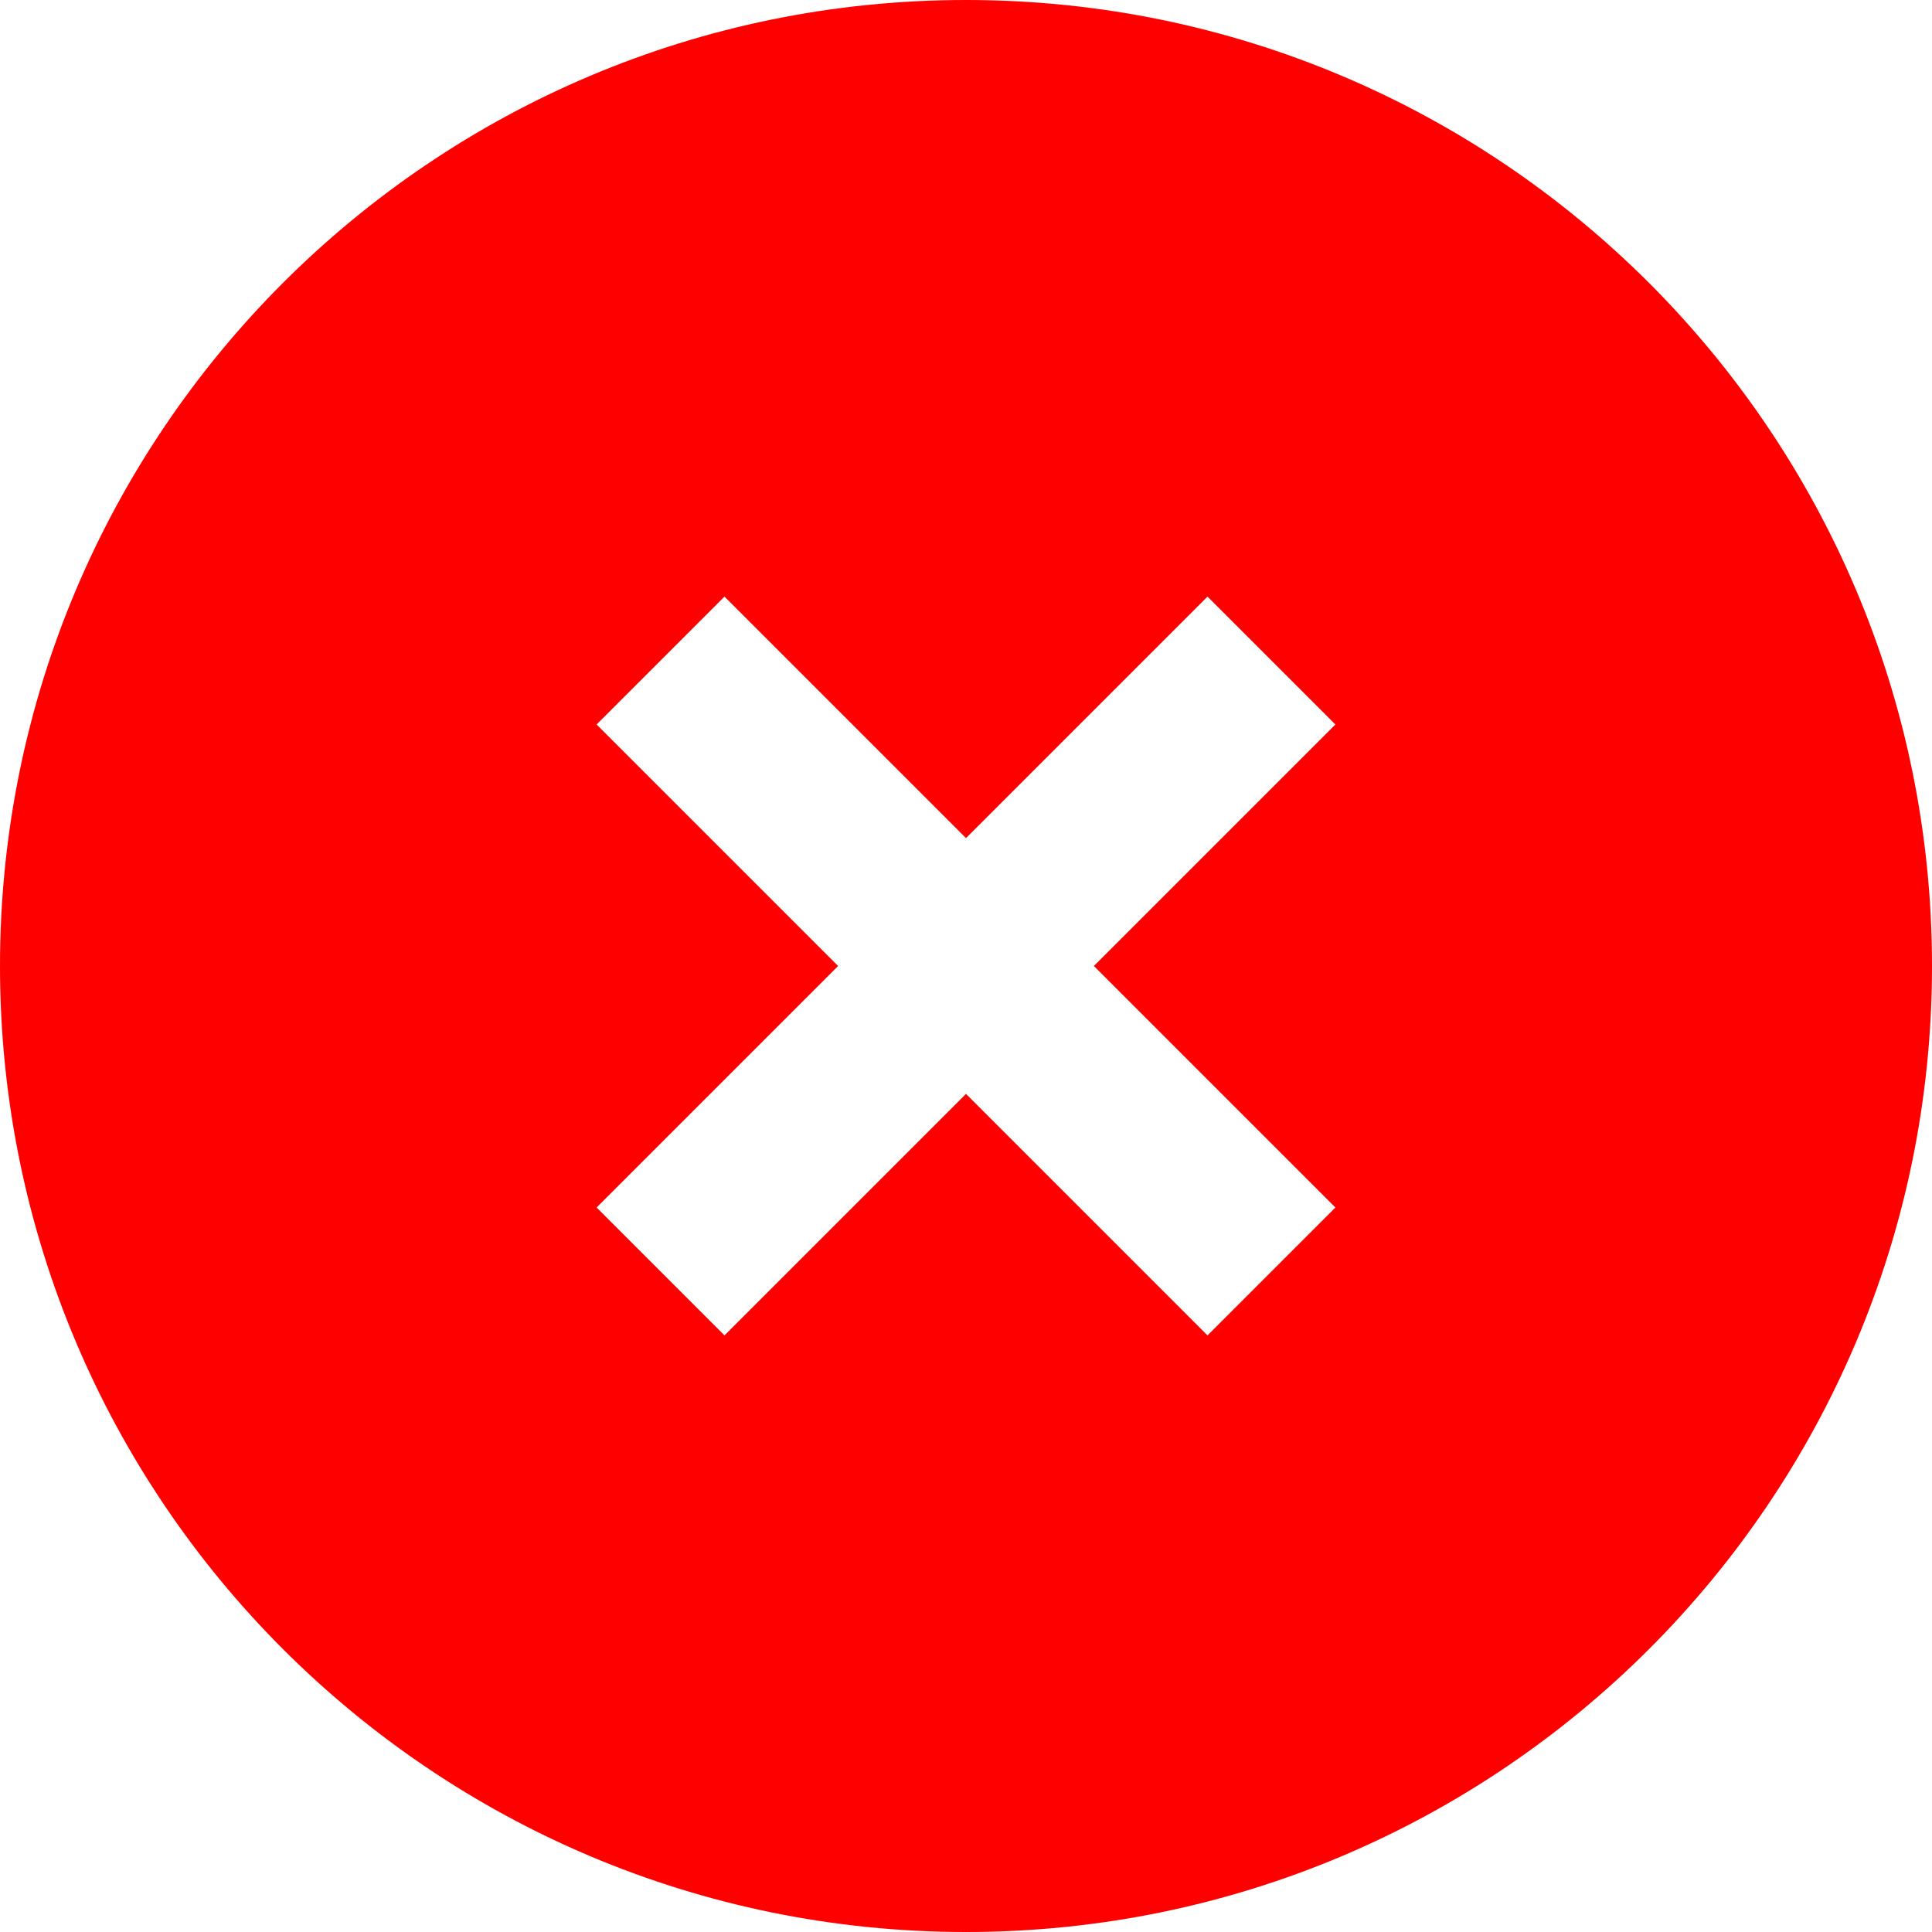
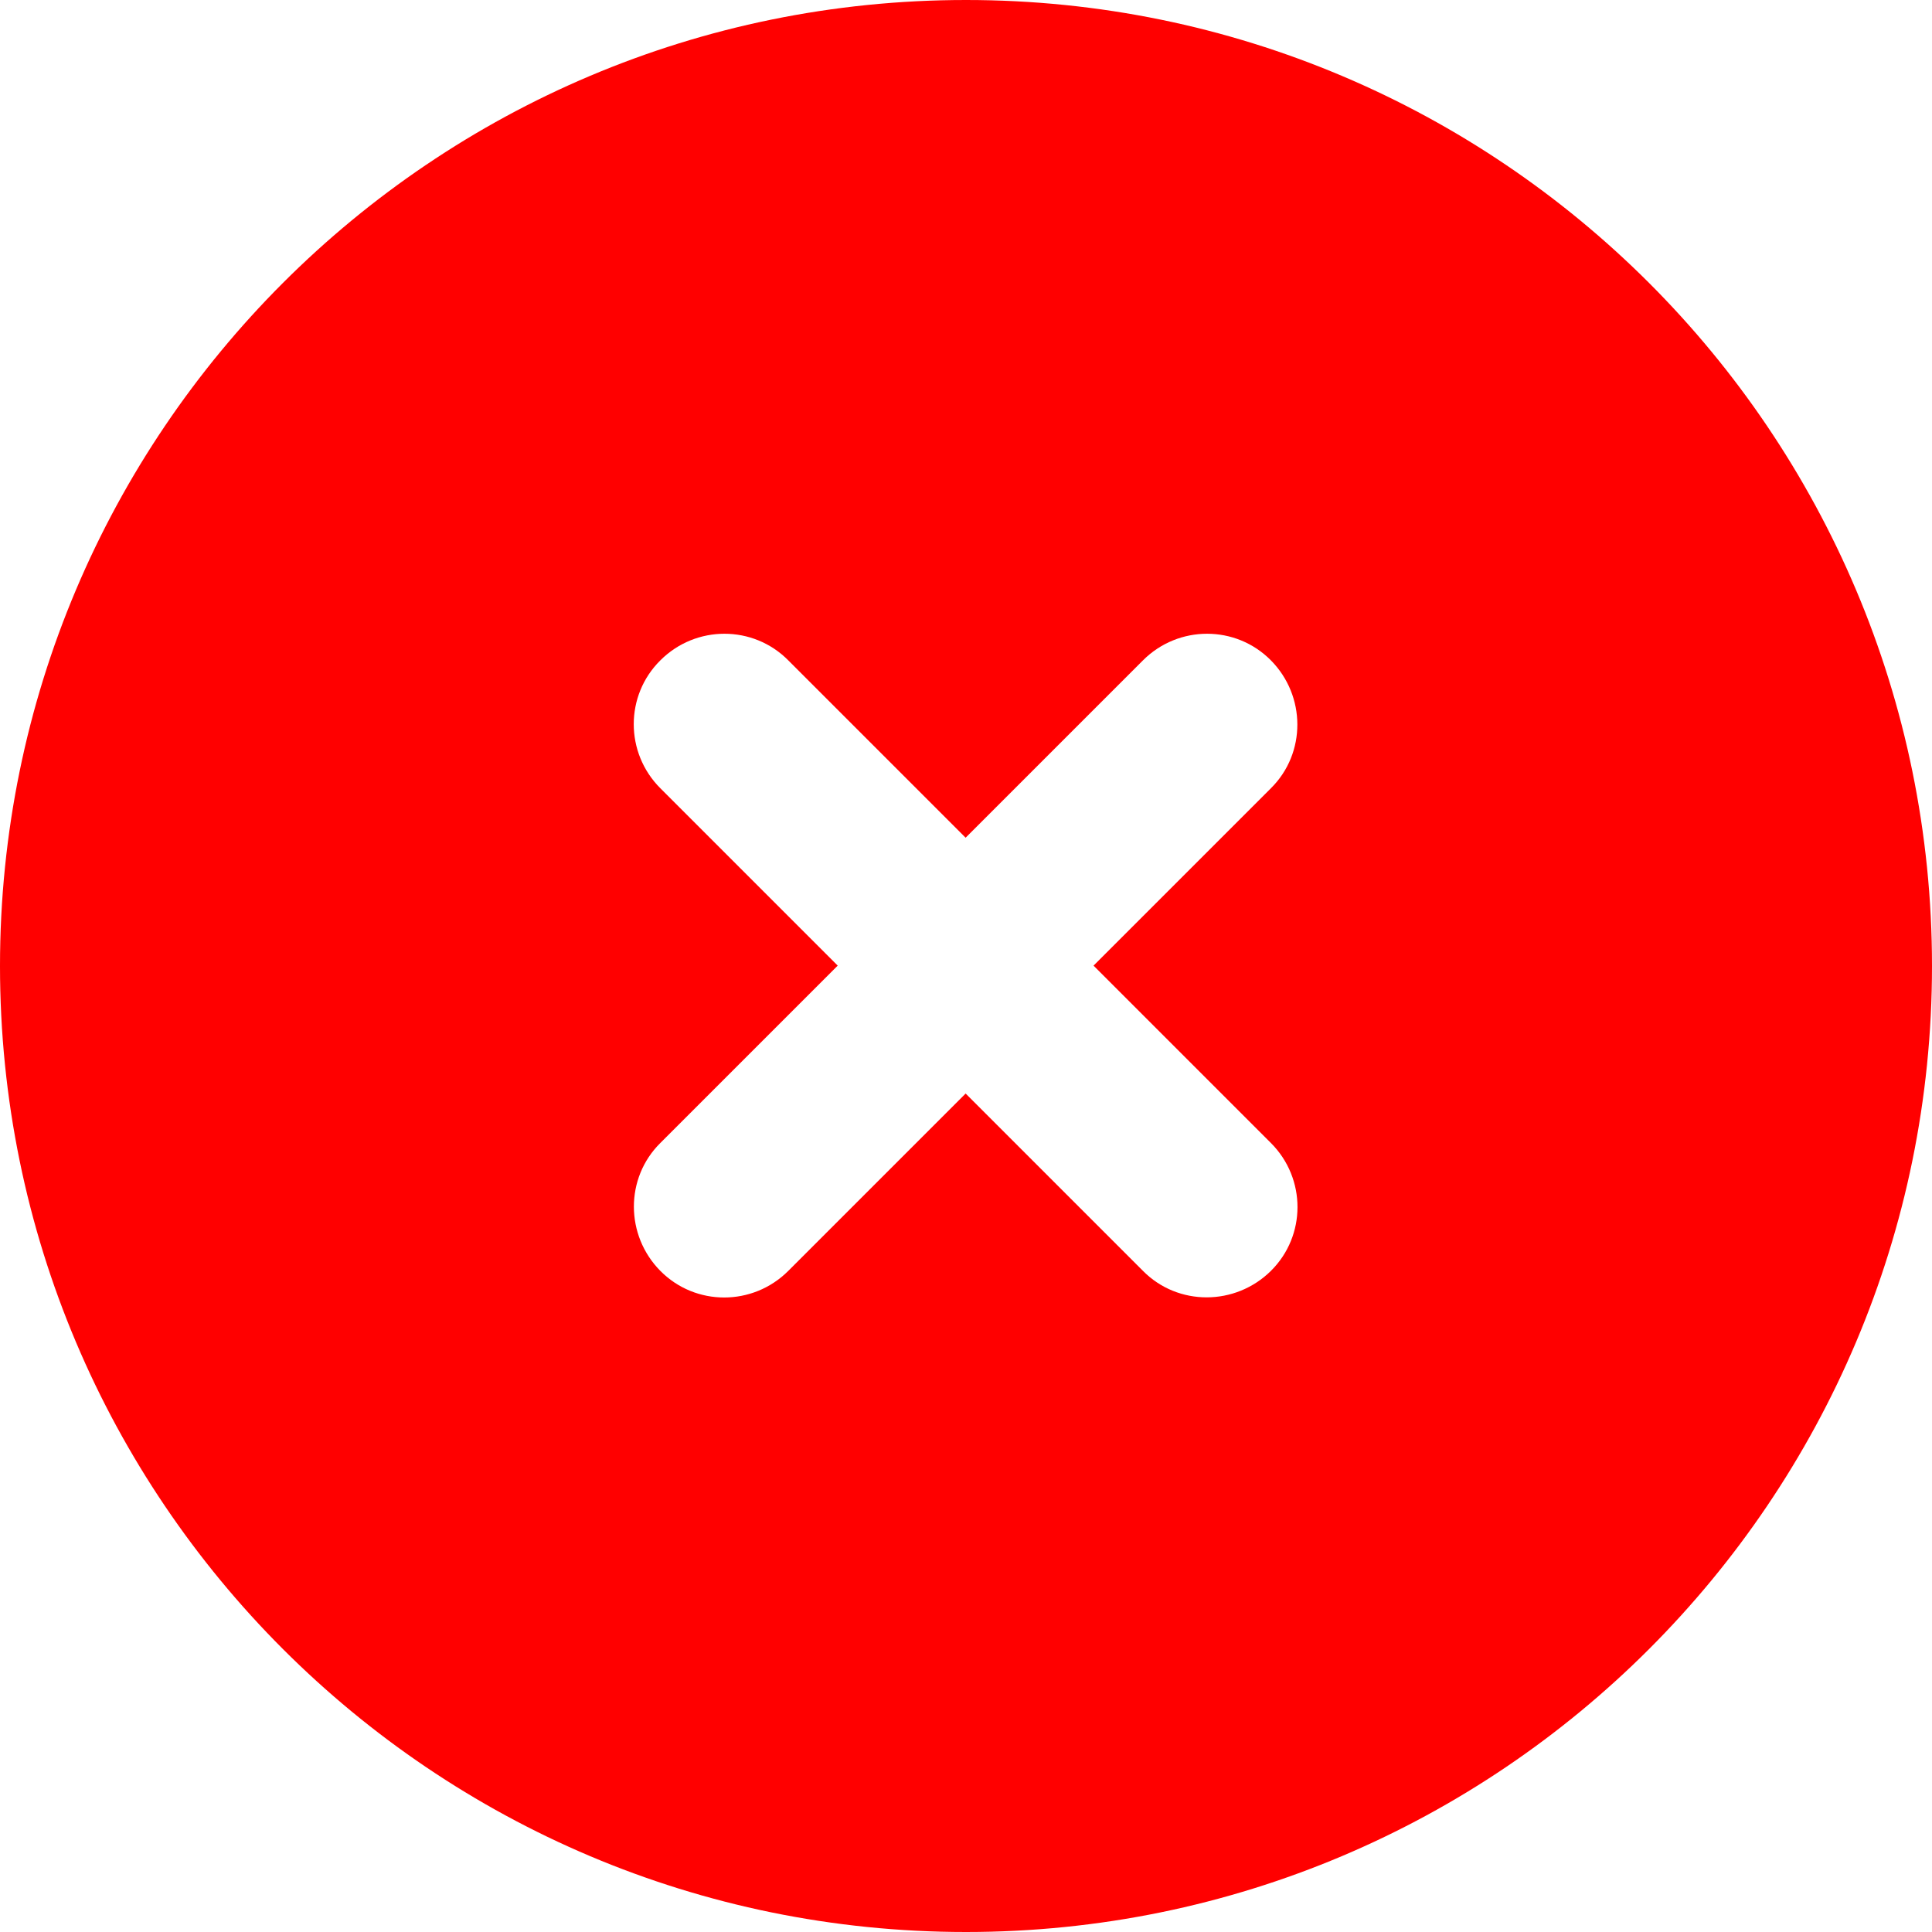
- <svg xmlns="http://www.w3.org/2000/svg" viewBox="0 0 512 512" style="width: 24px; height: 24px;">
-   <path d="M256 512A256 256 0 1 0 256 0a256 256 0 1 0 0 512zm97.9-320l-17 17-47 47 47 47 17 17L320 353.9l-17-17-47-47-47 47-17 17L158.1 320l17-17 47-47-47-47-17-17L192 158.1l17 17 47 47 47-47 17-17L353.9 192z" style="fill: red;" />
+ <svg xmlns="http://www.w3.org/2000/svg" viewBox="0 0 512 512">
+   <path fill="#FF0000" d="M256 512A256 256 0 1 0 256 0a256 256 0 1 0 0 512zM175 175c9.4-9.4 24.6-9.4 33.9 0l47 47 47-47c9.4-9.4 24.6-9.4 33.9 0s9.4 24.6 0 33.9l-47 47 47 47c9.4 9.4 9.4 24.6 0 33.9s-24.6 9.4-33.9 0l-47-47-47 47c-9.4 9.4-24.6 9.4-33.9 0s-9.4-24.6 0-33.9l47-47-47-47c-9.4-9.4-9.4-24.6 0-33.9z" />
</svg>
